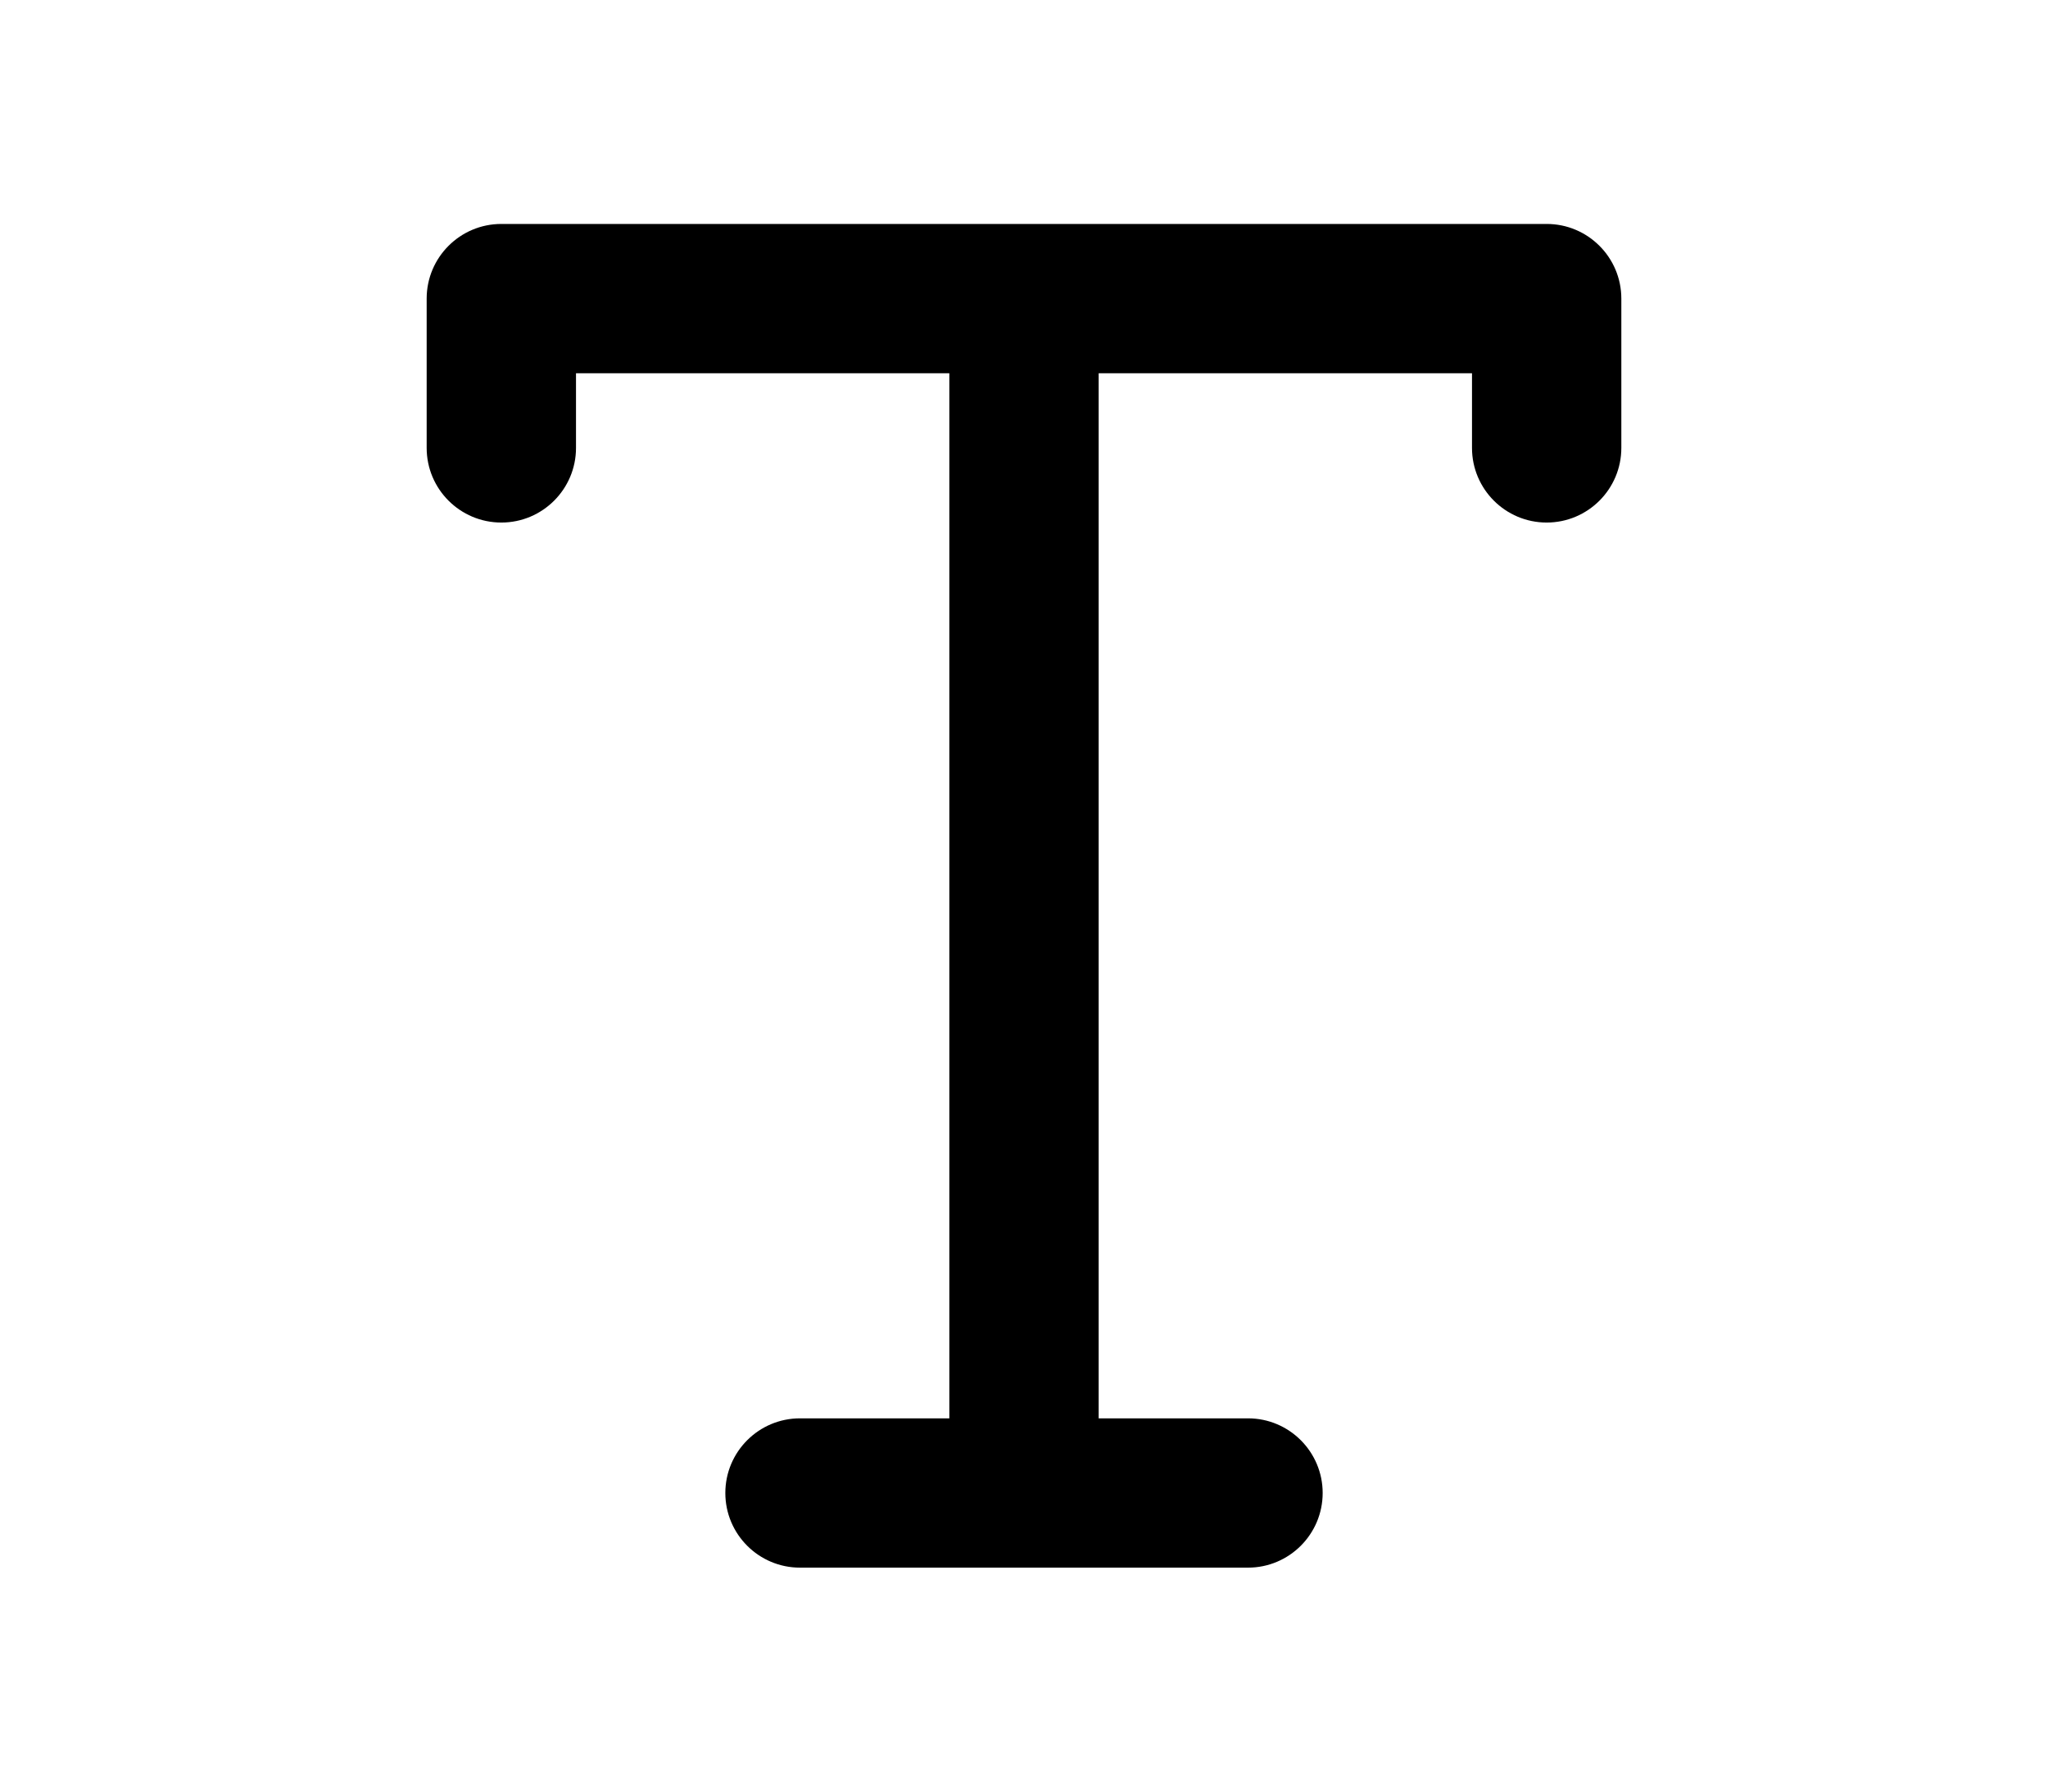
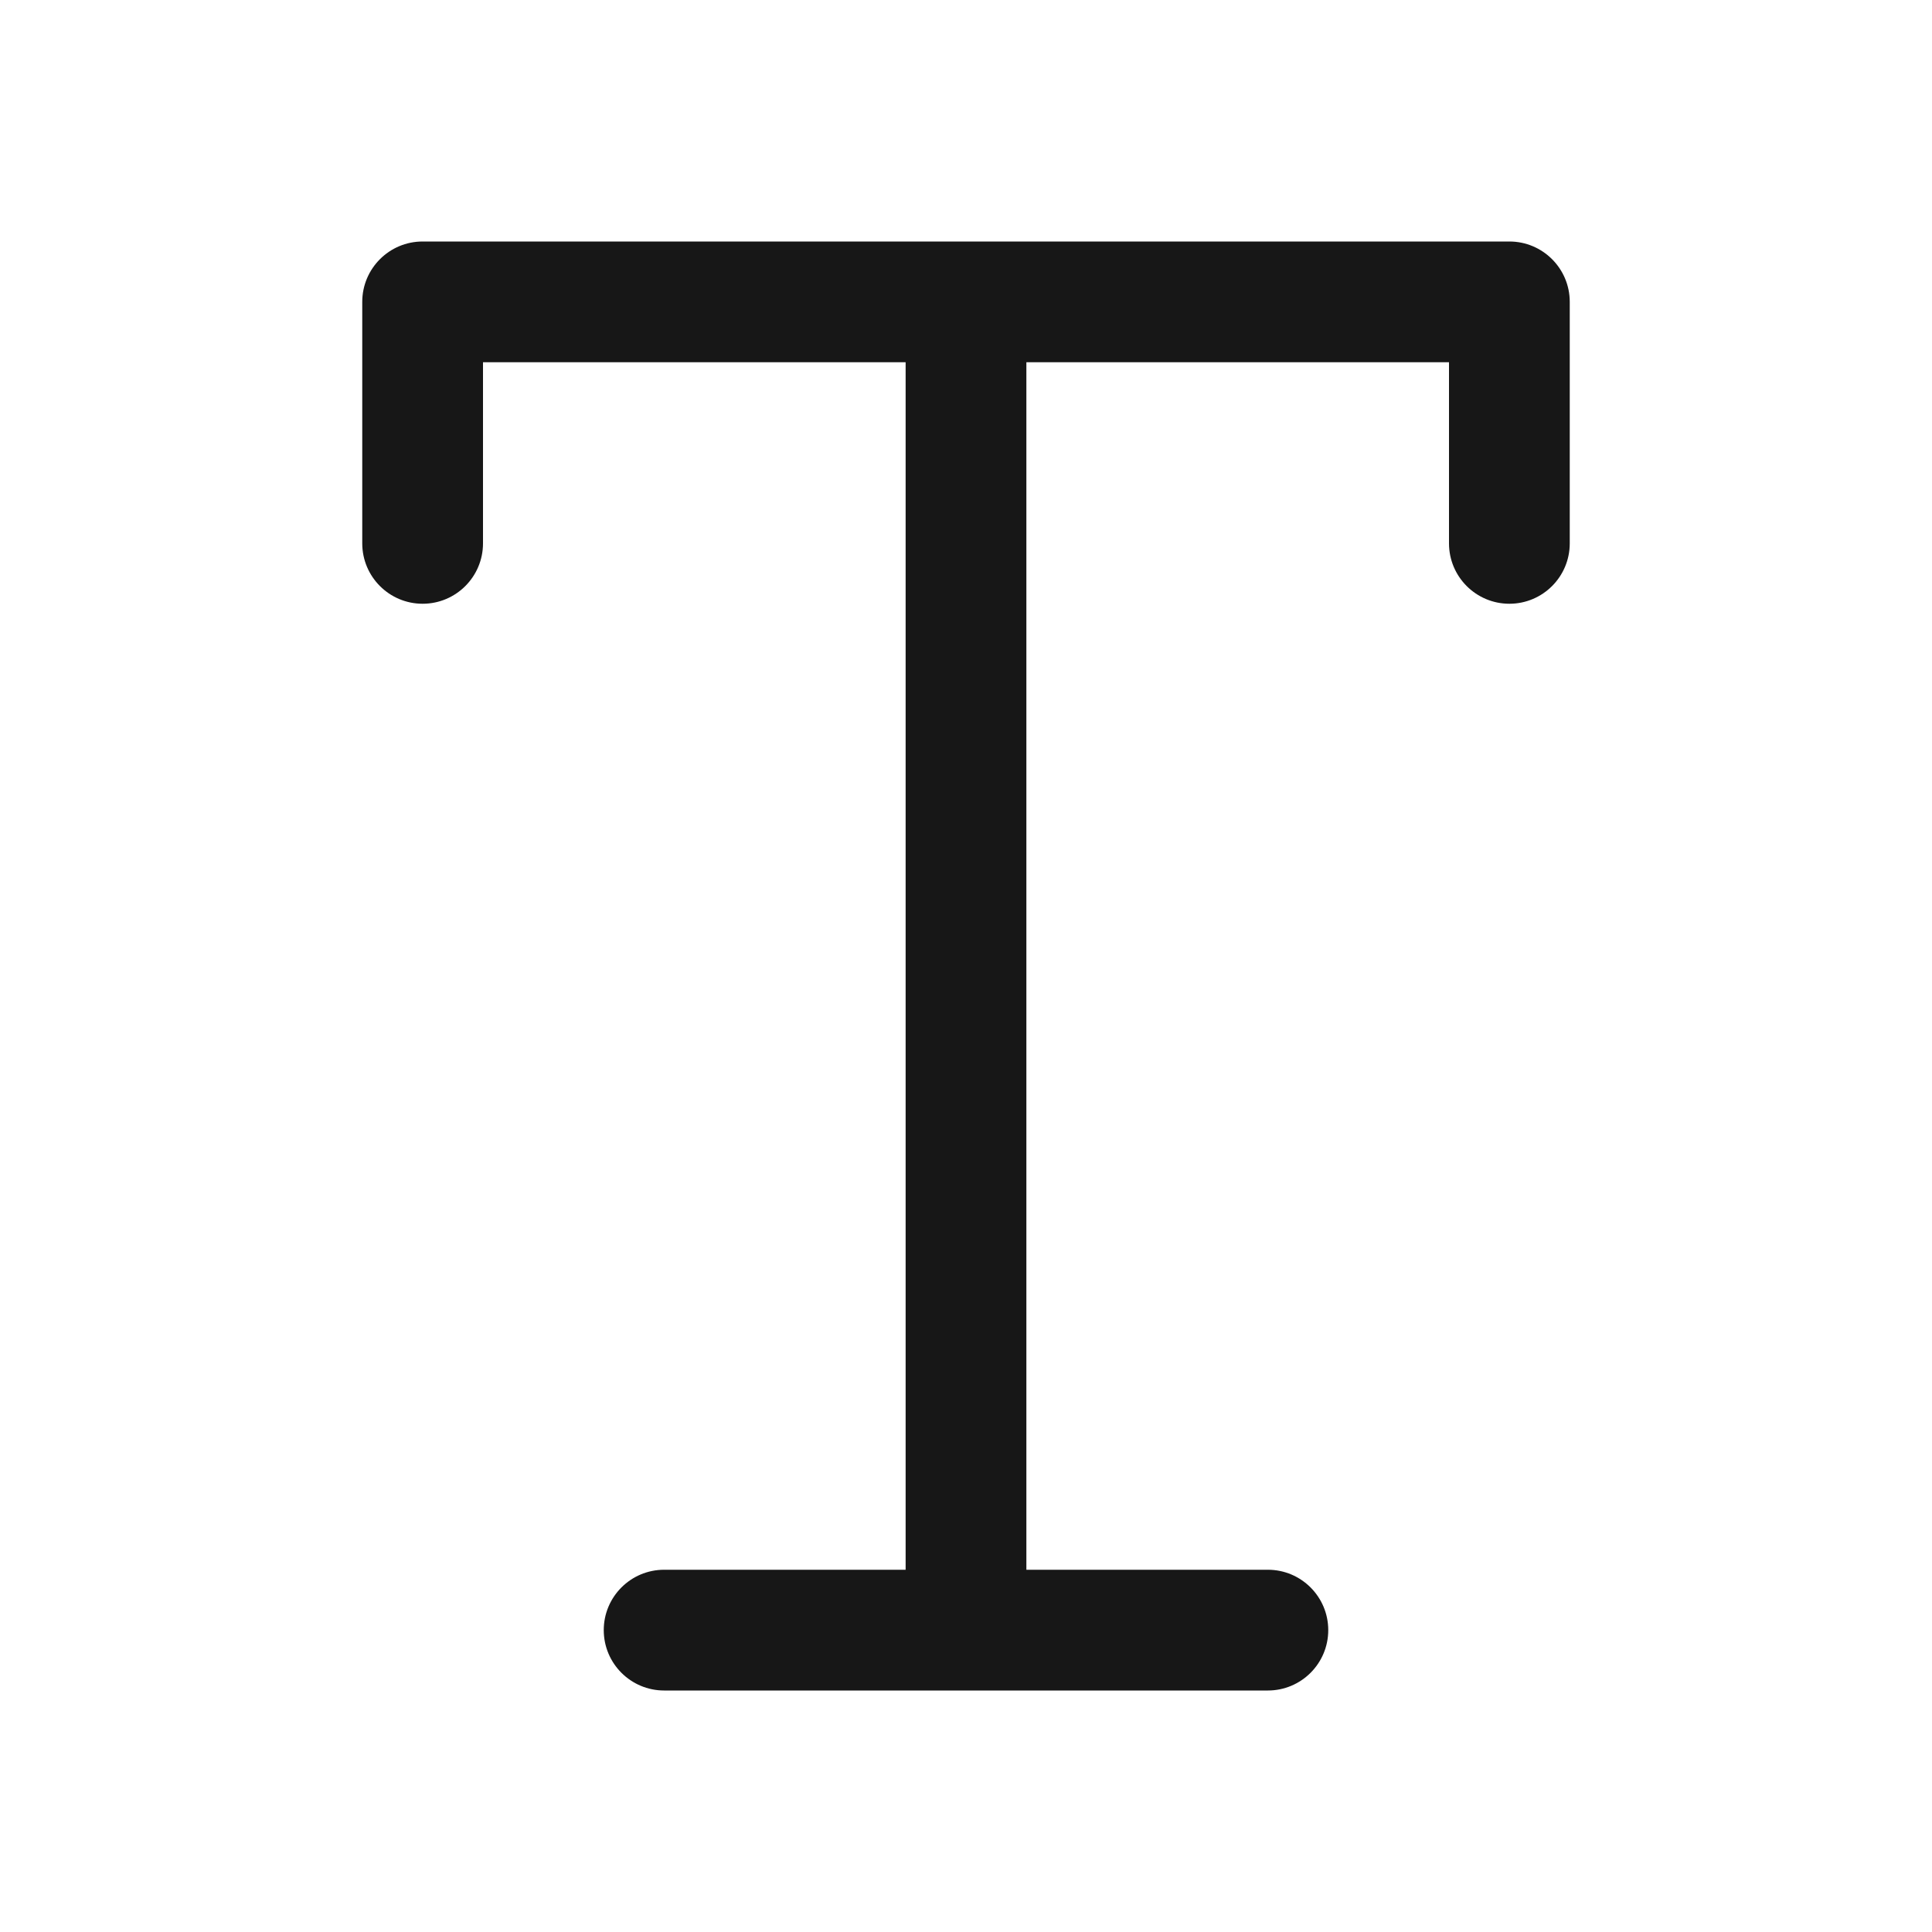
- <svg xmlns="http://www.w3.org/2000/svg" width="800px" height="700px" viewBox="0 0 24 24" fill="none">
-   <path d="M4 4C4 3.448 4.448 3 5 3H19C19.552 3 20 3.448 20 4V6C20 6.552 19.552 7 19 7C18.448 7 18 6.552 18 6V5H13V19H15C15.552 19 16 19.448 16 20C16 20.552 15.552 21 15 21H9C8.448 21 8 20.552 8 20C8 19.448 8.448 19 9 19H11V5H6V6C6 6.552 5.552 7 5 7C4.448 7 4 6.552 4 6V4Z" fill="#000000" />
+ <svg xmlns="http://www.w3.org/2000/svg" width="16" height="16" viewBox="0 0 16 16" fill="none">
+   <path fill-rule="evenodd" clip-rule="evenodd" d="M3.5 2C3.224 2 3 2.224 3 2.5V4.5C3 4.776 3.224 5 3.5 5C3.776 5 4 4.776 4 4.5V3H7.5V13H5.5C5.224 13 5 13.224 5 13.5C5 13.776 5.224 14 5.5 14H8H10.5C10.776 14 11 13.776 11 13.5C11 13.224 10.776 13 10.5 13H8.5V3H12V4.5C12 4.776 12.224 5 12.5 5C12.776 5 13 4.776 13 4.5V2.5C13 2.224 12.776 2 12.5 2H8H3.5Z" fill="#171717" />
</svg>
